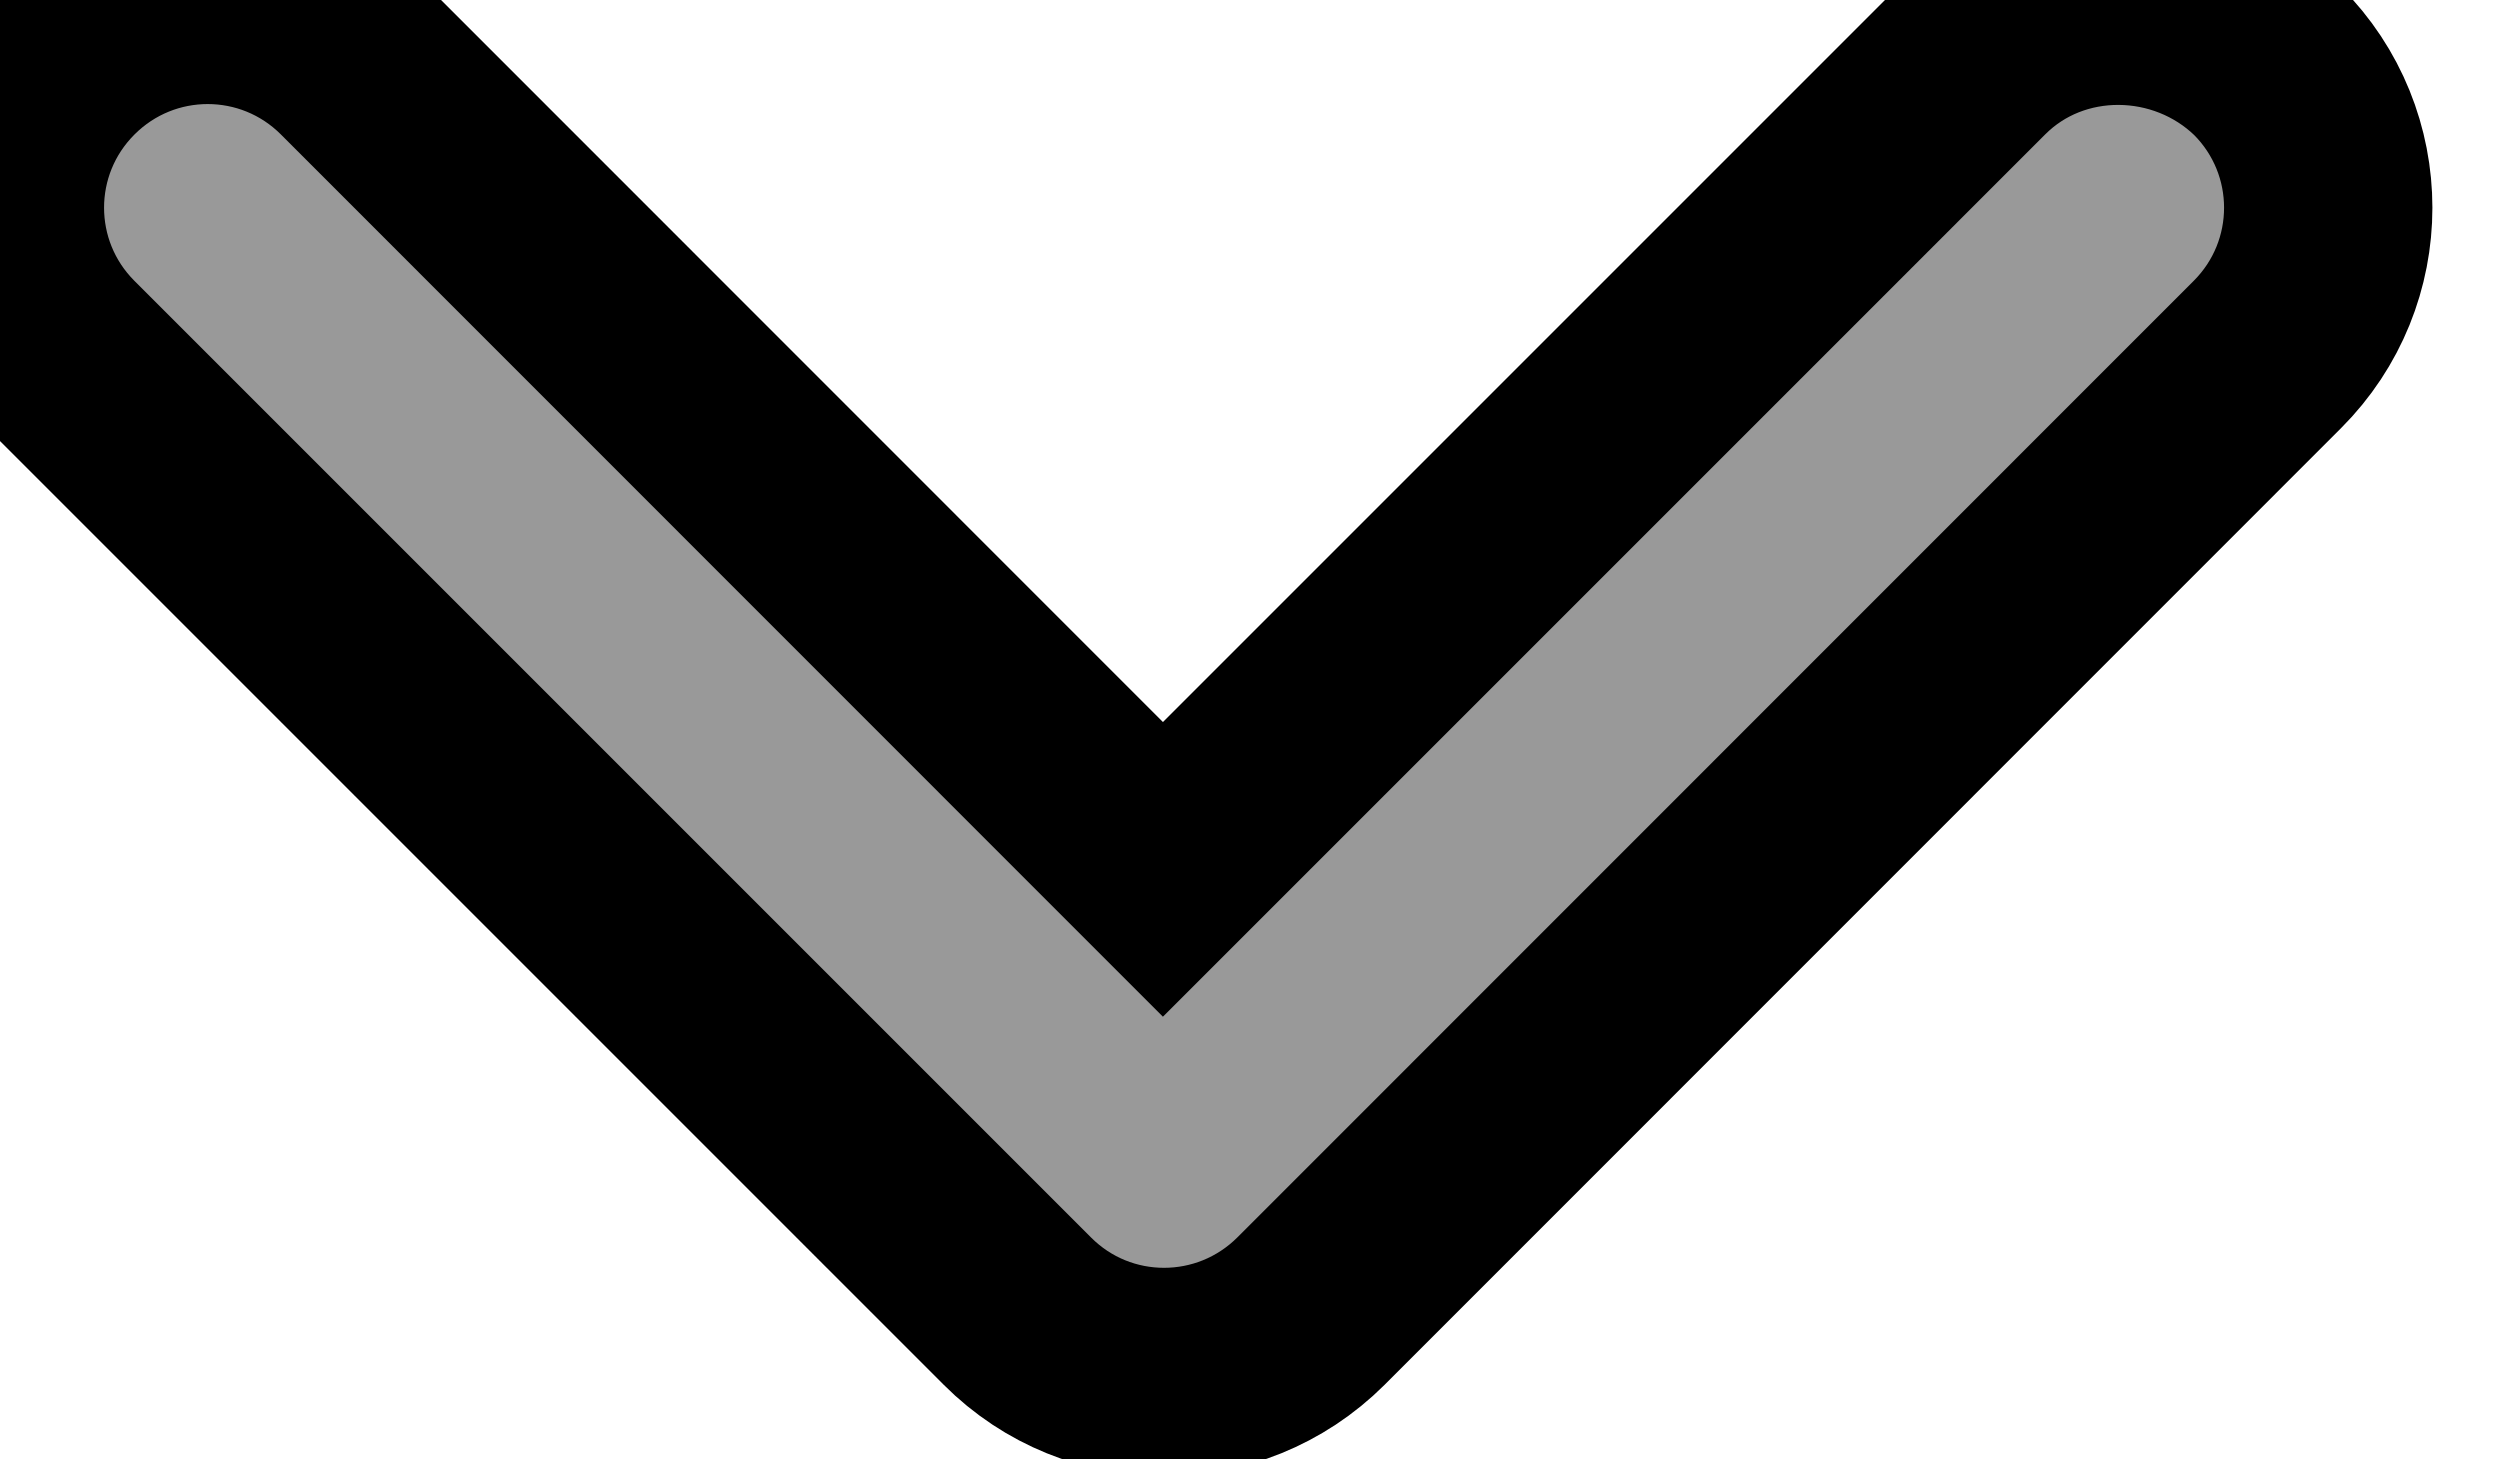
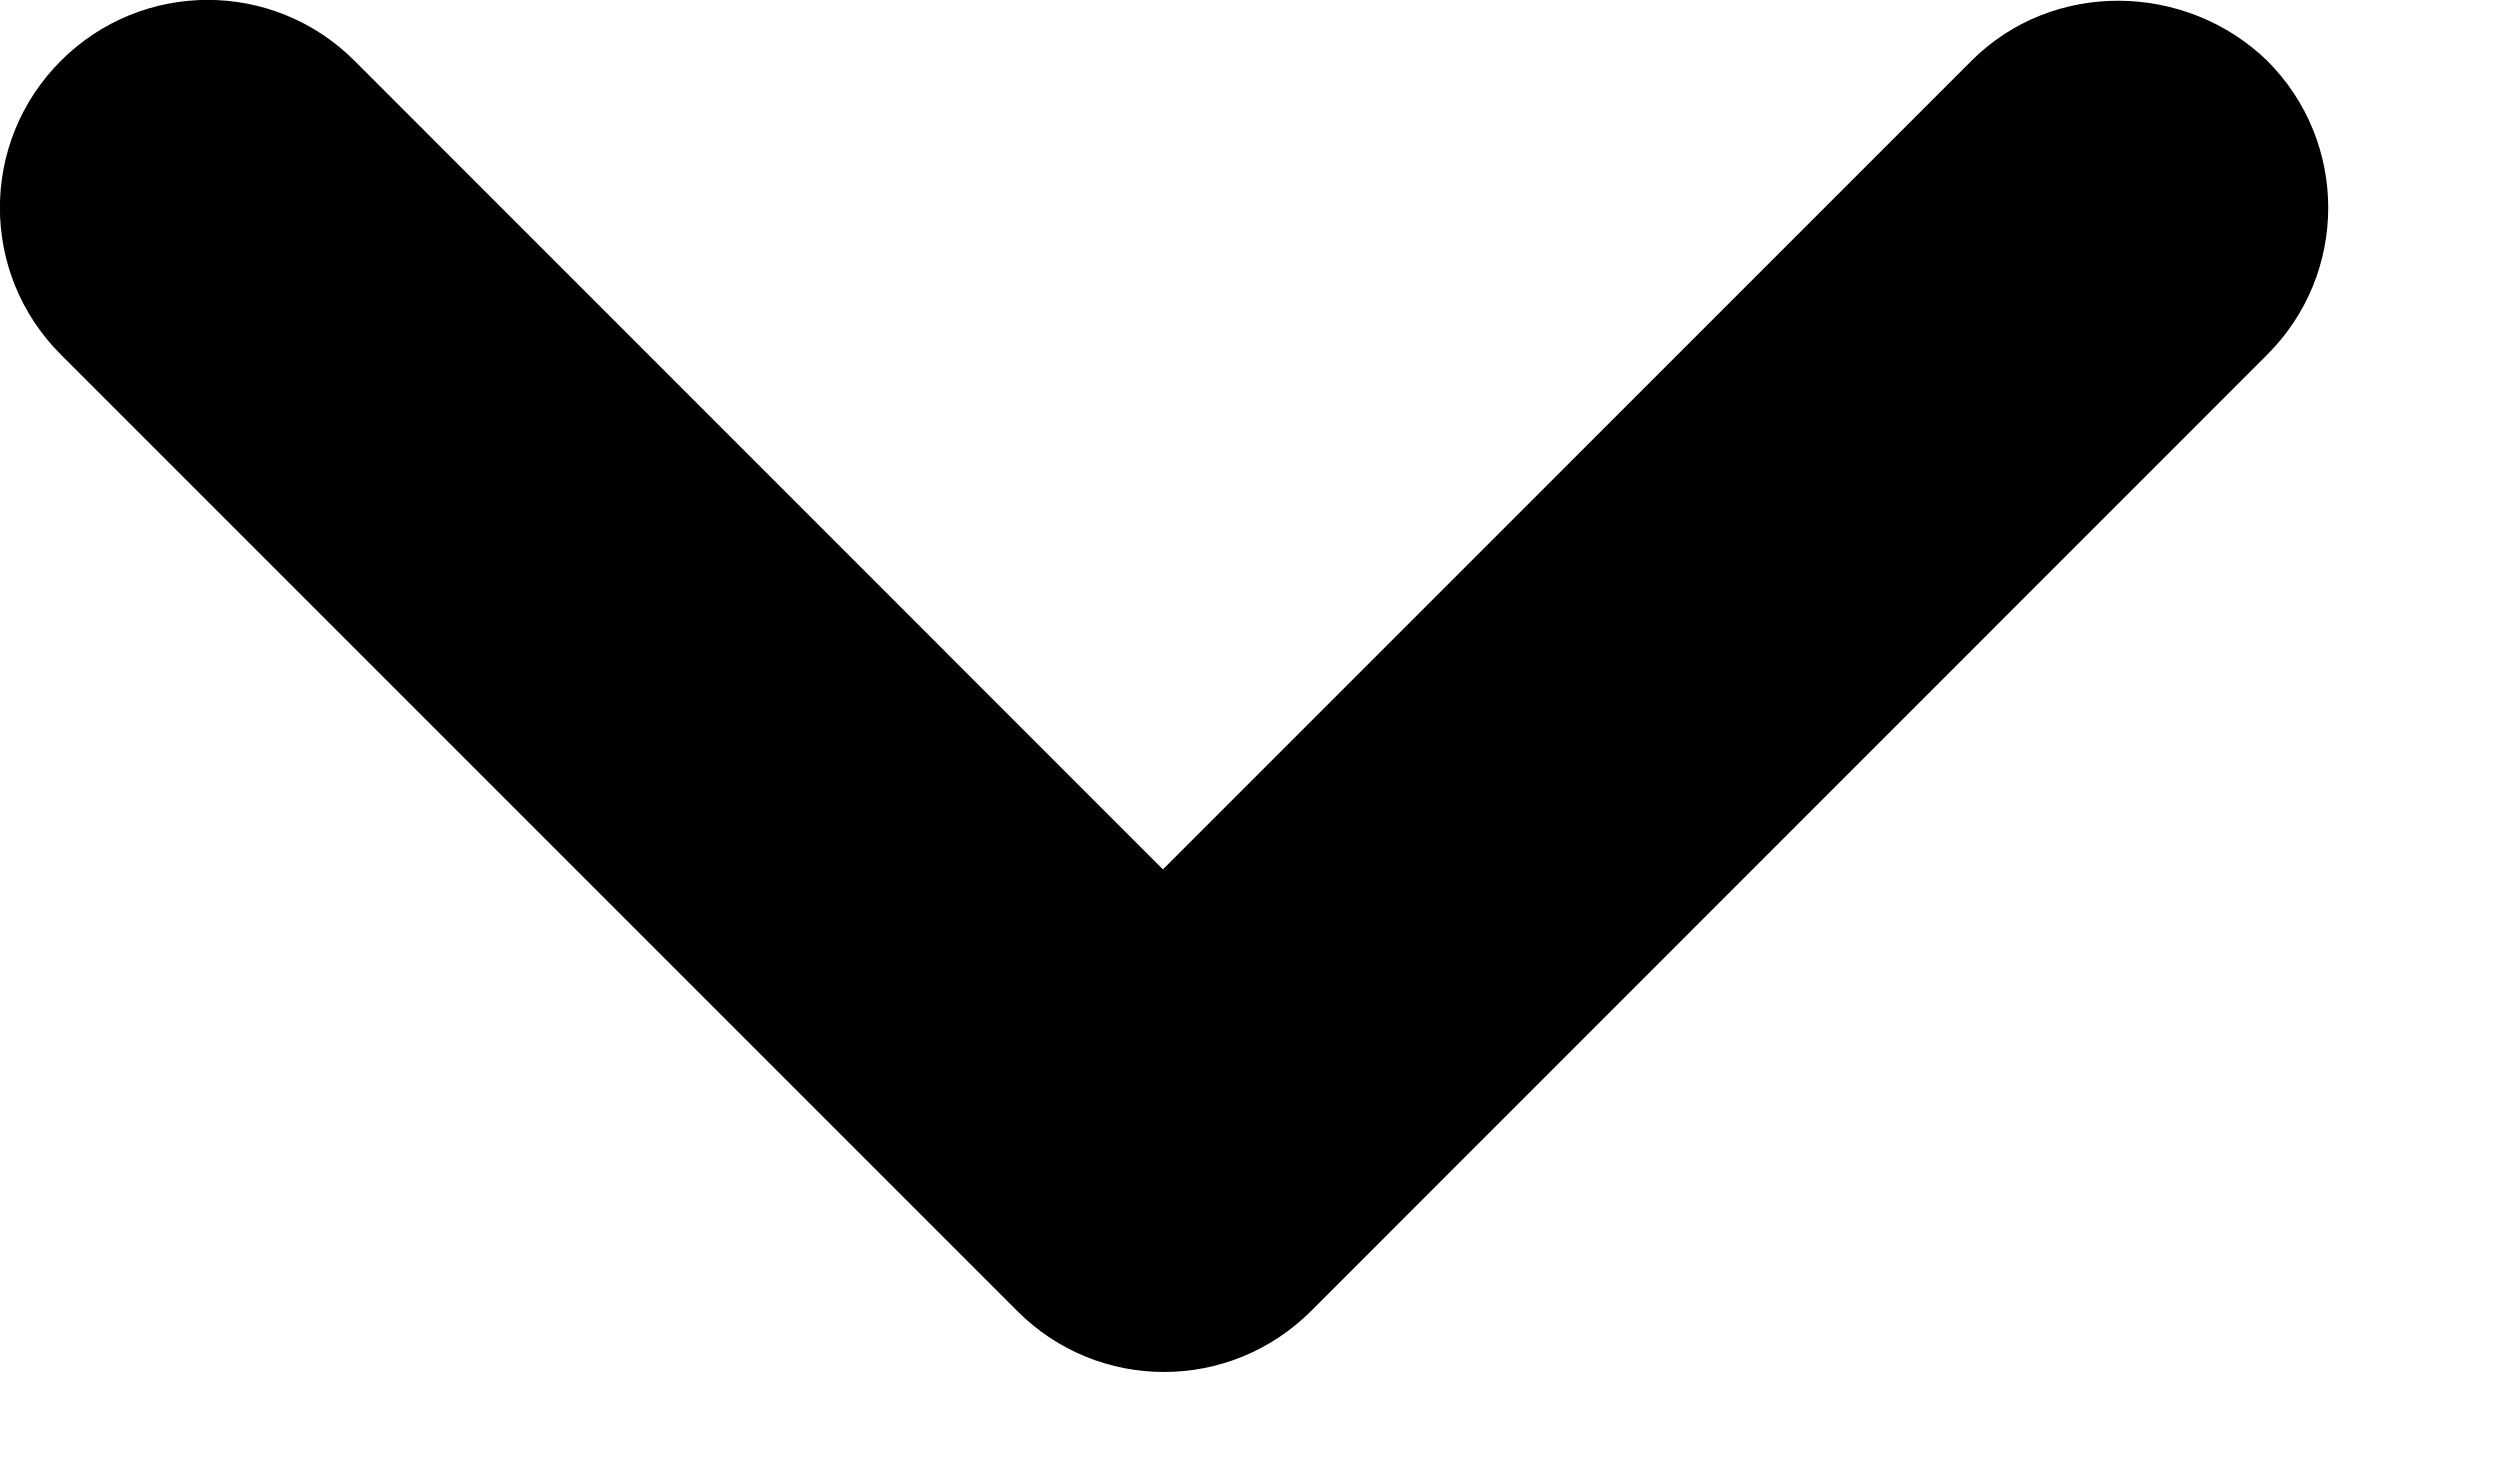
- <svg xmlns="http://www.w3.org/2000/svg" width="12" height="7" viewBox="0 0 12 7" fill="none">
-   <path d="M9.463 0.292L5.582 4.173L1.702 0.292C1.312 -0.098 0.682 -0.098 0.292 0.292C-0.098 0.682 -0.098 1.312 0.292 1.702L4.883 6.293C5.272 6.683 5.902 6.683 6.293 6.293L10.883 1.702C11.273 1.312 11.273 0.682 10.883 0.292C10.492 -0.087 9.852 -0.098 9.463 0.292Z" fill="#999999" />
-   <path d="M9.463 0.292L5.582 4.173L1.702 0.292C1.312 -0.098 0.682 -0.098 0.292 0.292C-0.098 0.682 -0.098 1.312 0.292 1.702L4.883 6.293C5.272 6.683 5.902 6.683 6.293 6.293L10.883 1.702C11.273 1.312 11.273 0.682 10.883 0.292C10.492 -0.087 9.852 -0.098 9.463 0.292Z" stroke="black" />
+ <svg xmlns="http://www.w3.org/2000/svg" width="12" height="7" viewBox="0 0 12 7" fill="current">
+   <path d="M9.463 0.292L5.582 4.173L1.702 0.292C1.312 -0.098 0.682 -0.098 0.292 0.292C-0.098 0.682 -0.098 1.312 0.292 1.702L4.883 6.293C5.272 6.683 5.902 6.683 6.293 6.293L10.883 1.702C11.273 1.312 11.273 0.682 10.883 0.292C10.492 -0.087 9.852 -0.098 9.463 0.292V0.292Z" fill="current" />
</svg>
